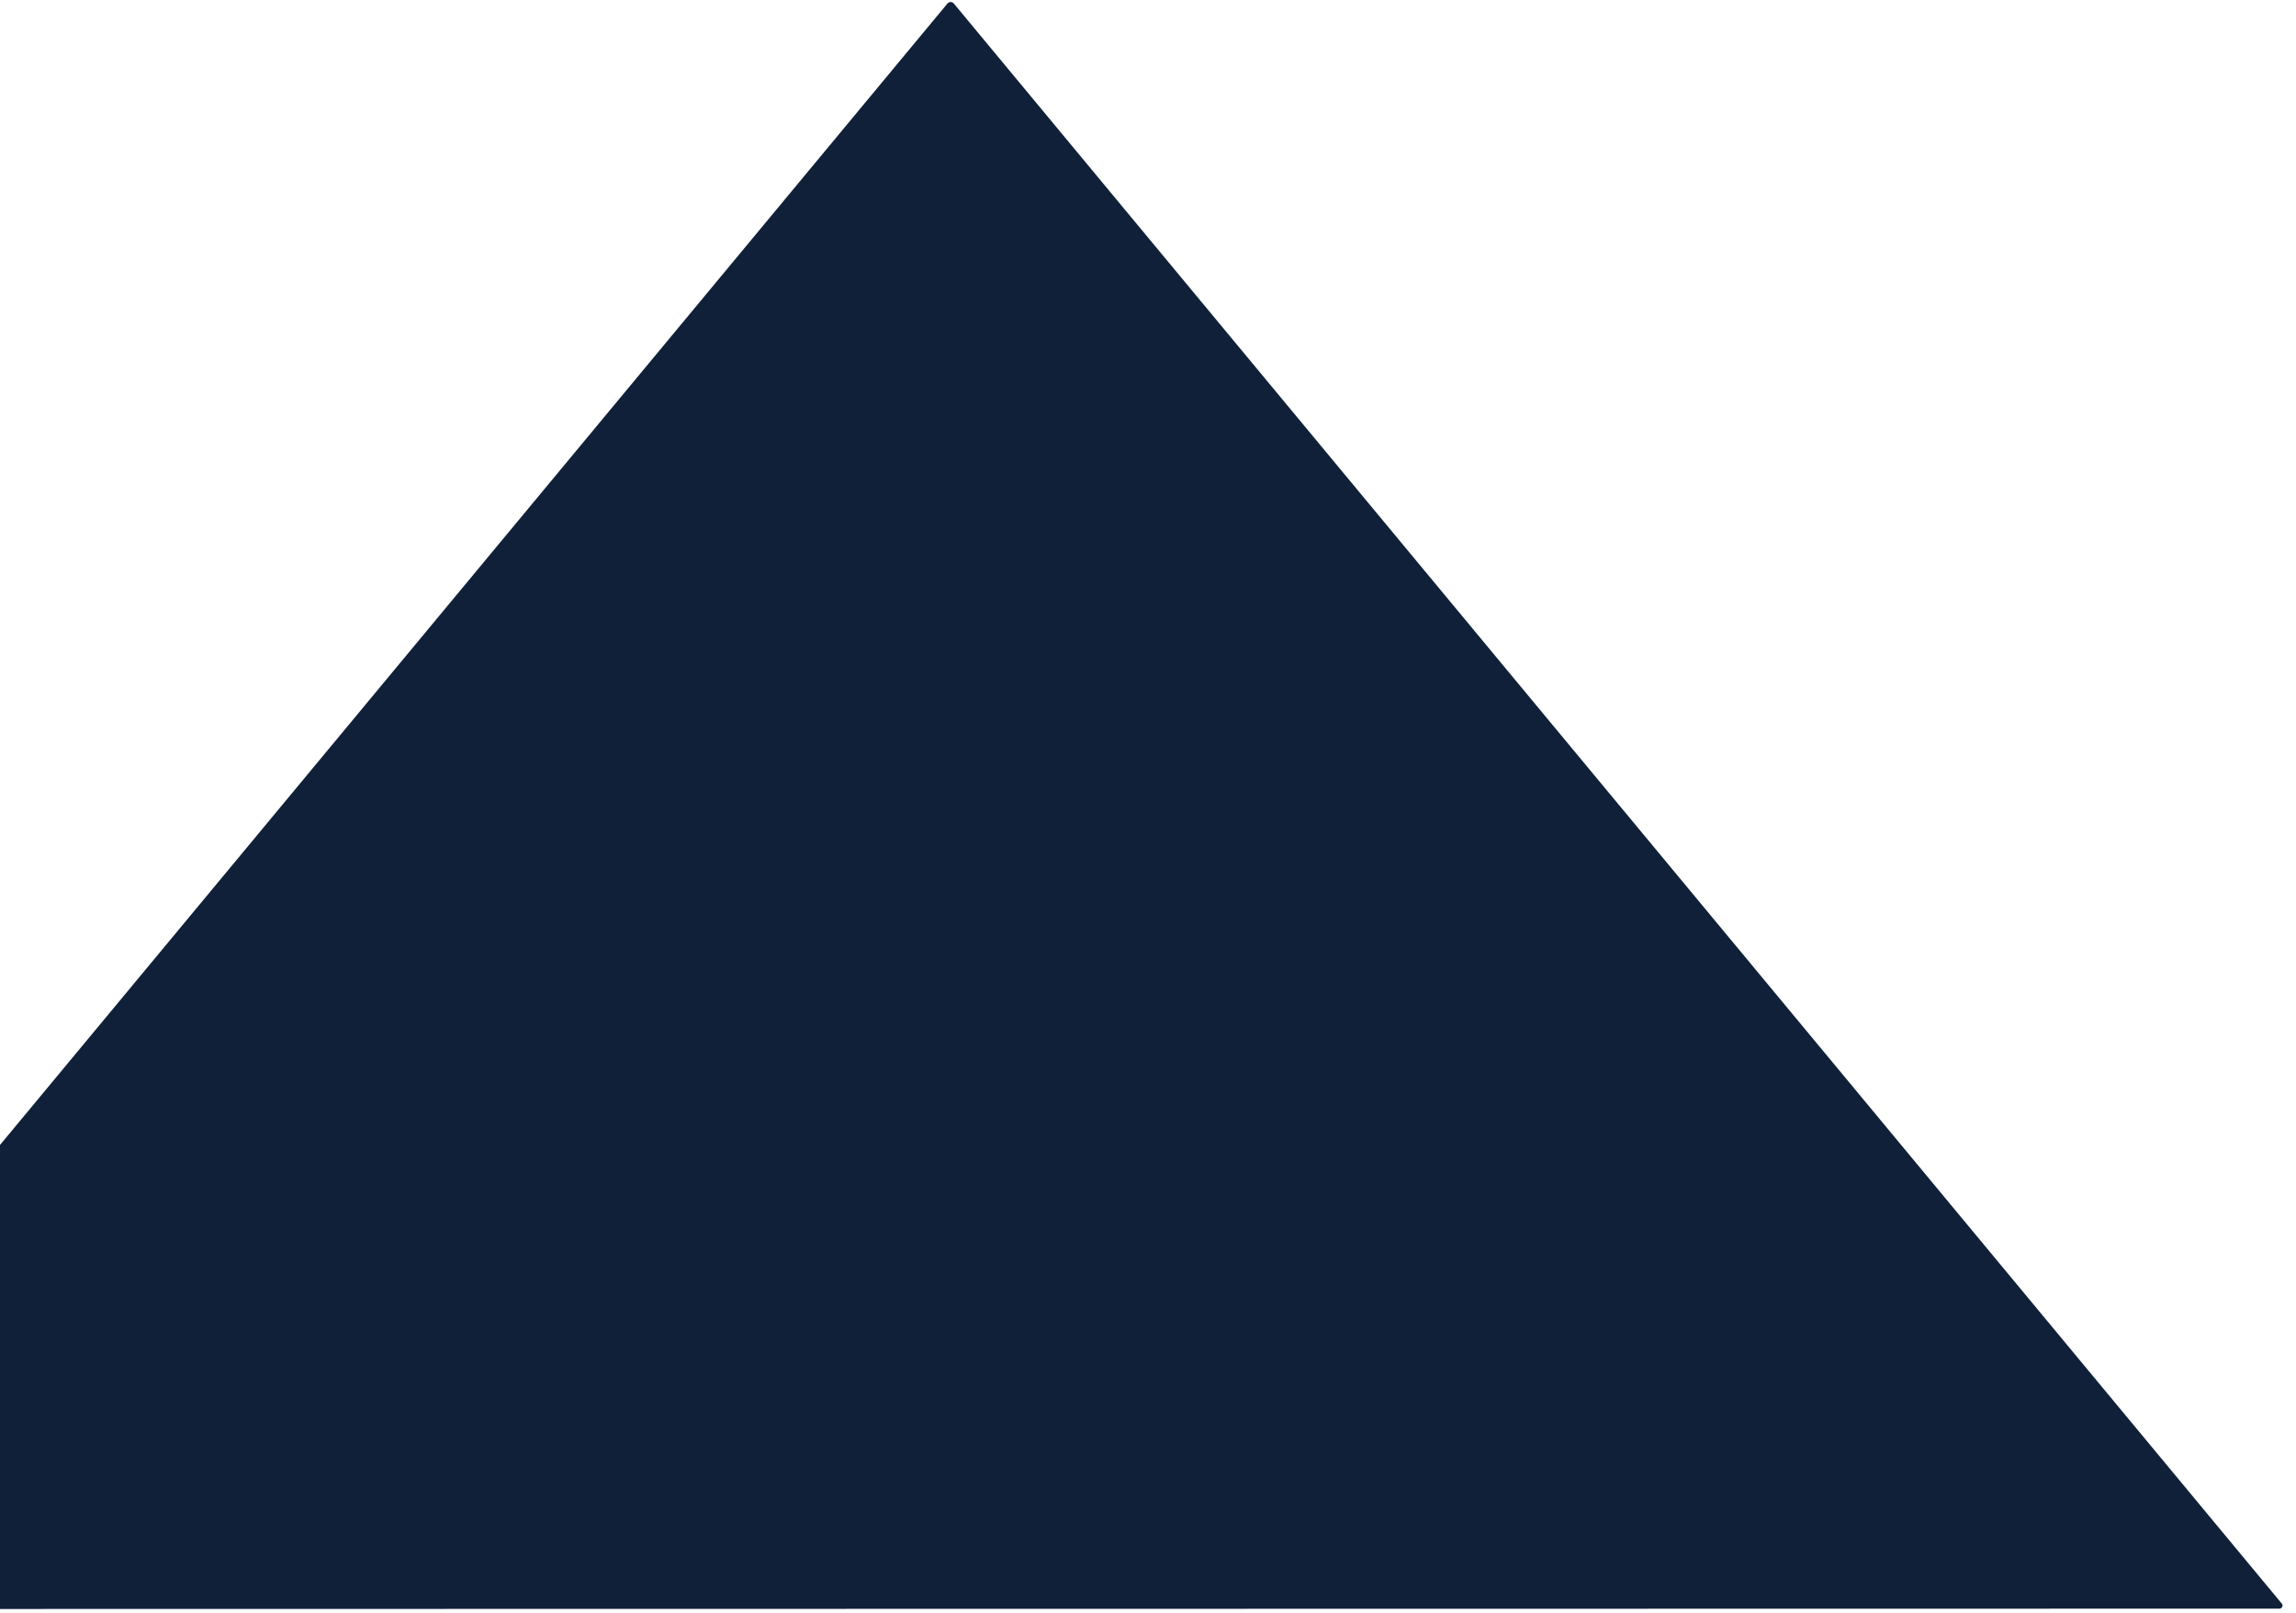
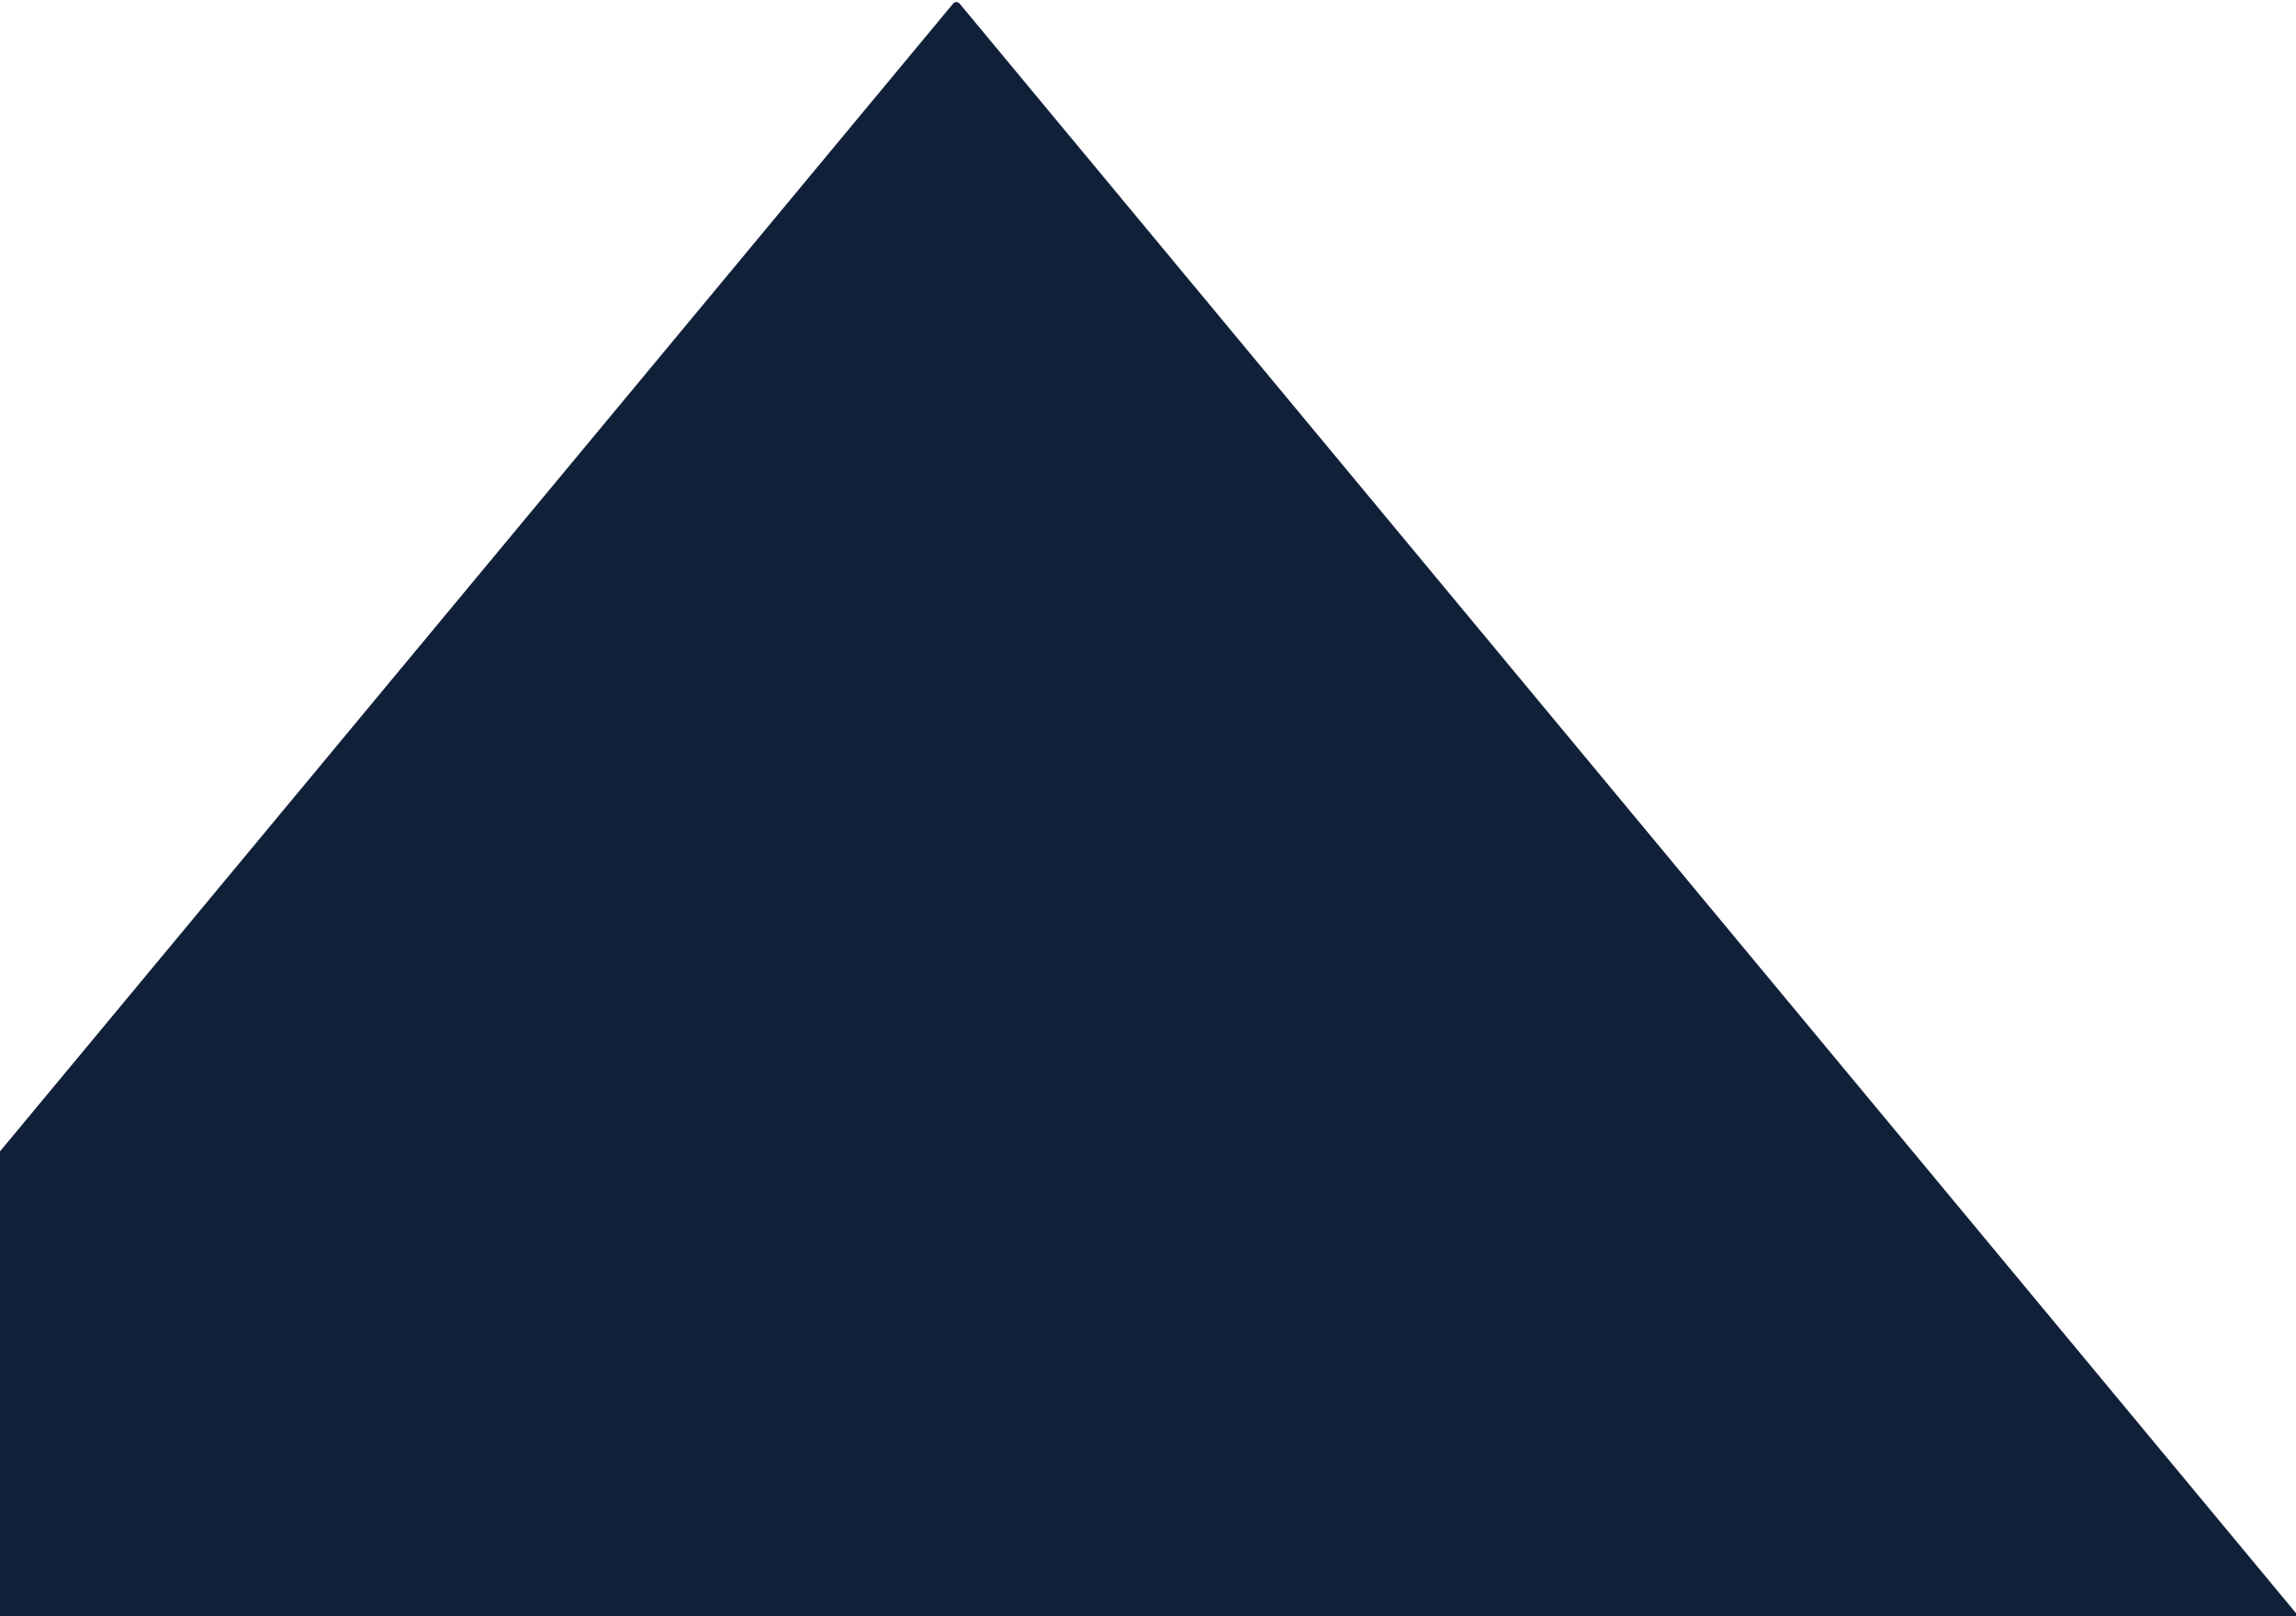
- <svg xmlns="http://www.w3.org/2000/svg" version="1.1" viewBox="0.00 0.00 198.00 139.00">
+ <svg xmlns="http://www.w3.org/2000/svg" version="1.1" viewbox="0.00 0.00 198.00 139.00">
  <path fill="#102039" d="   M 0.00 138.73   L 0.00 98.72   L 81.70 0.31   A 0.36 0.36 0.0 0 1 82.26 0.31   L 196.78 138.27   A 0.27 0.26 -19.6 0 1 196.57 138.70   L 0.00 138.73   Z" />
</svg>
